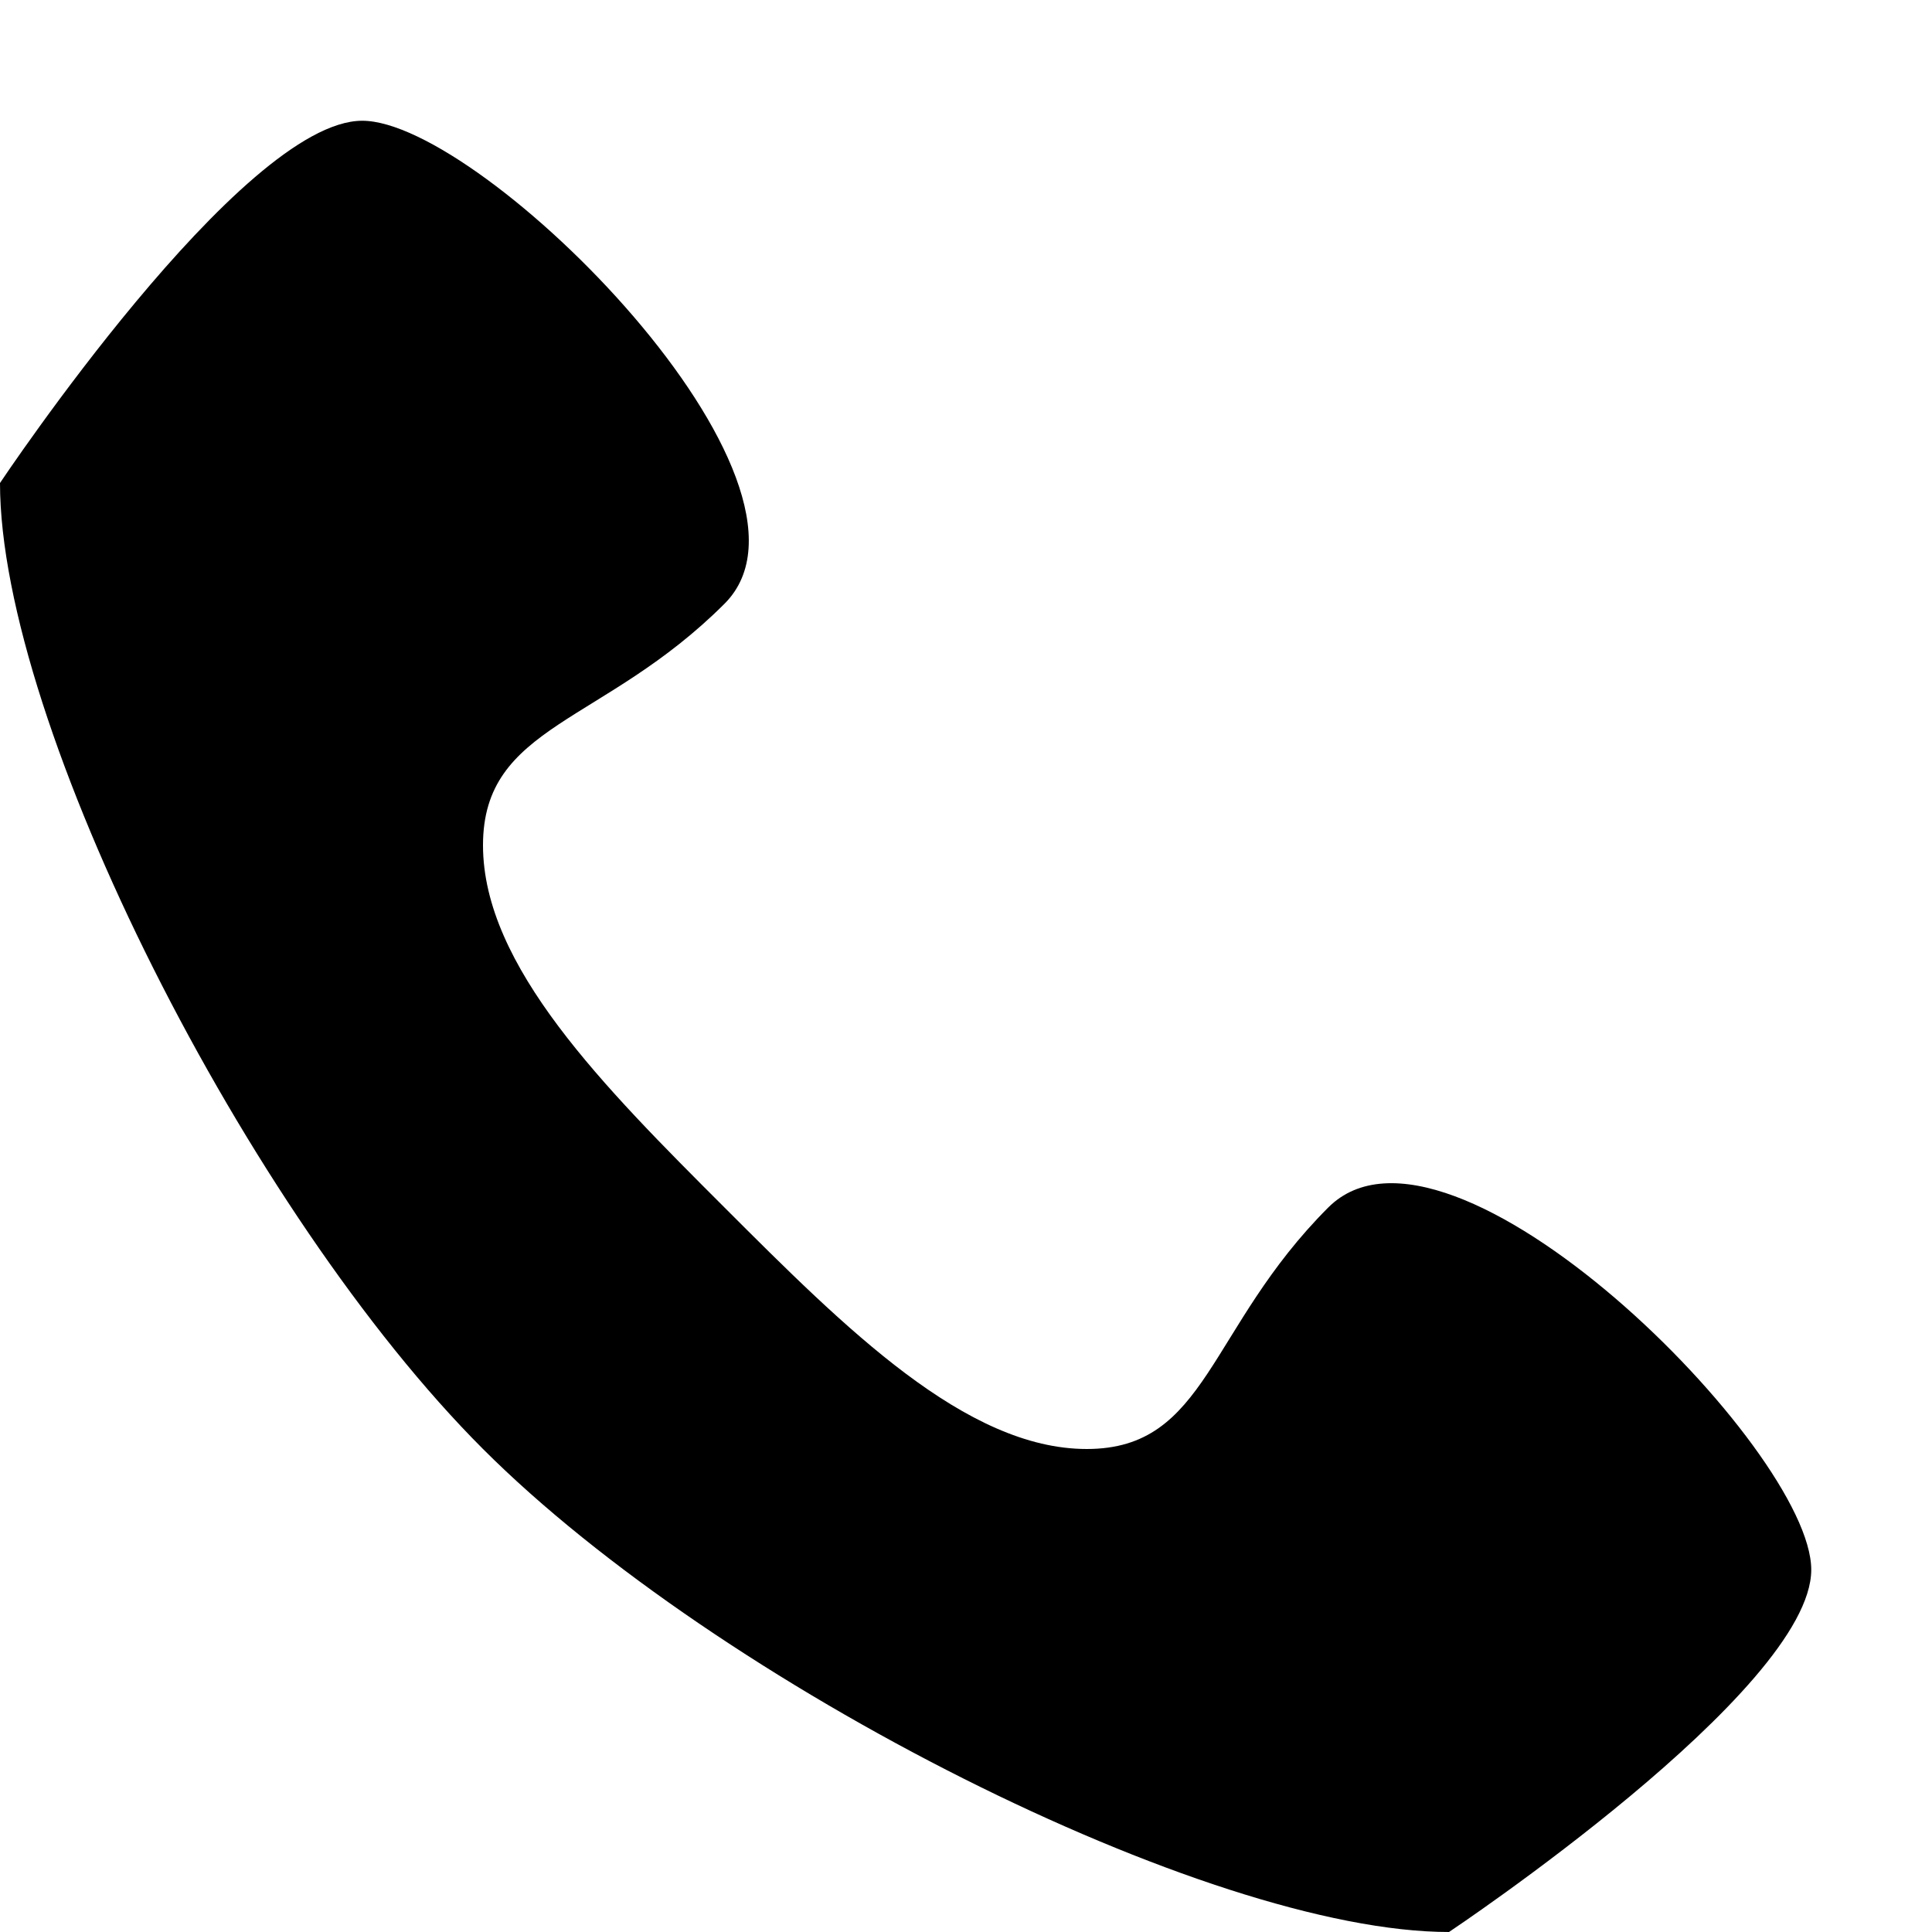
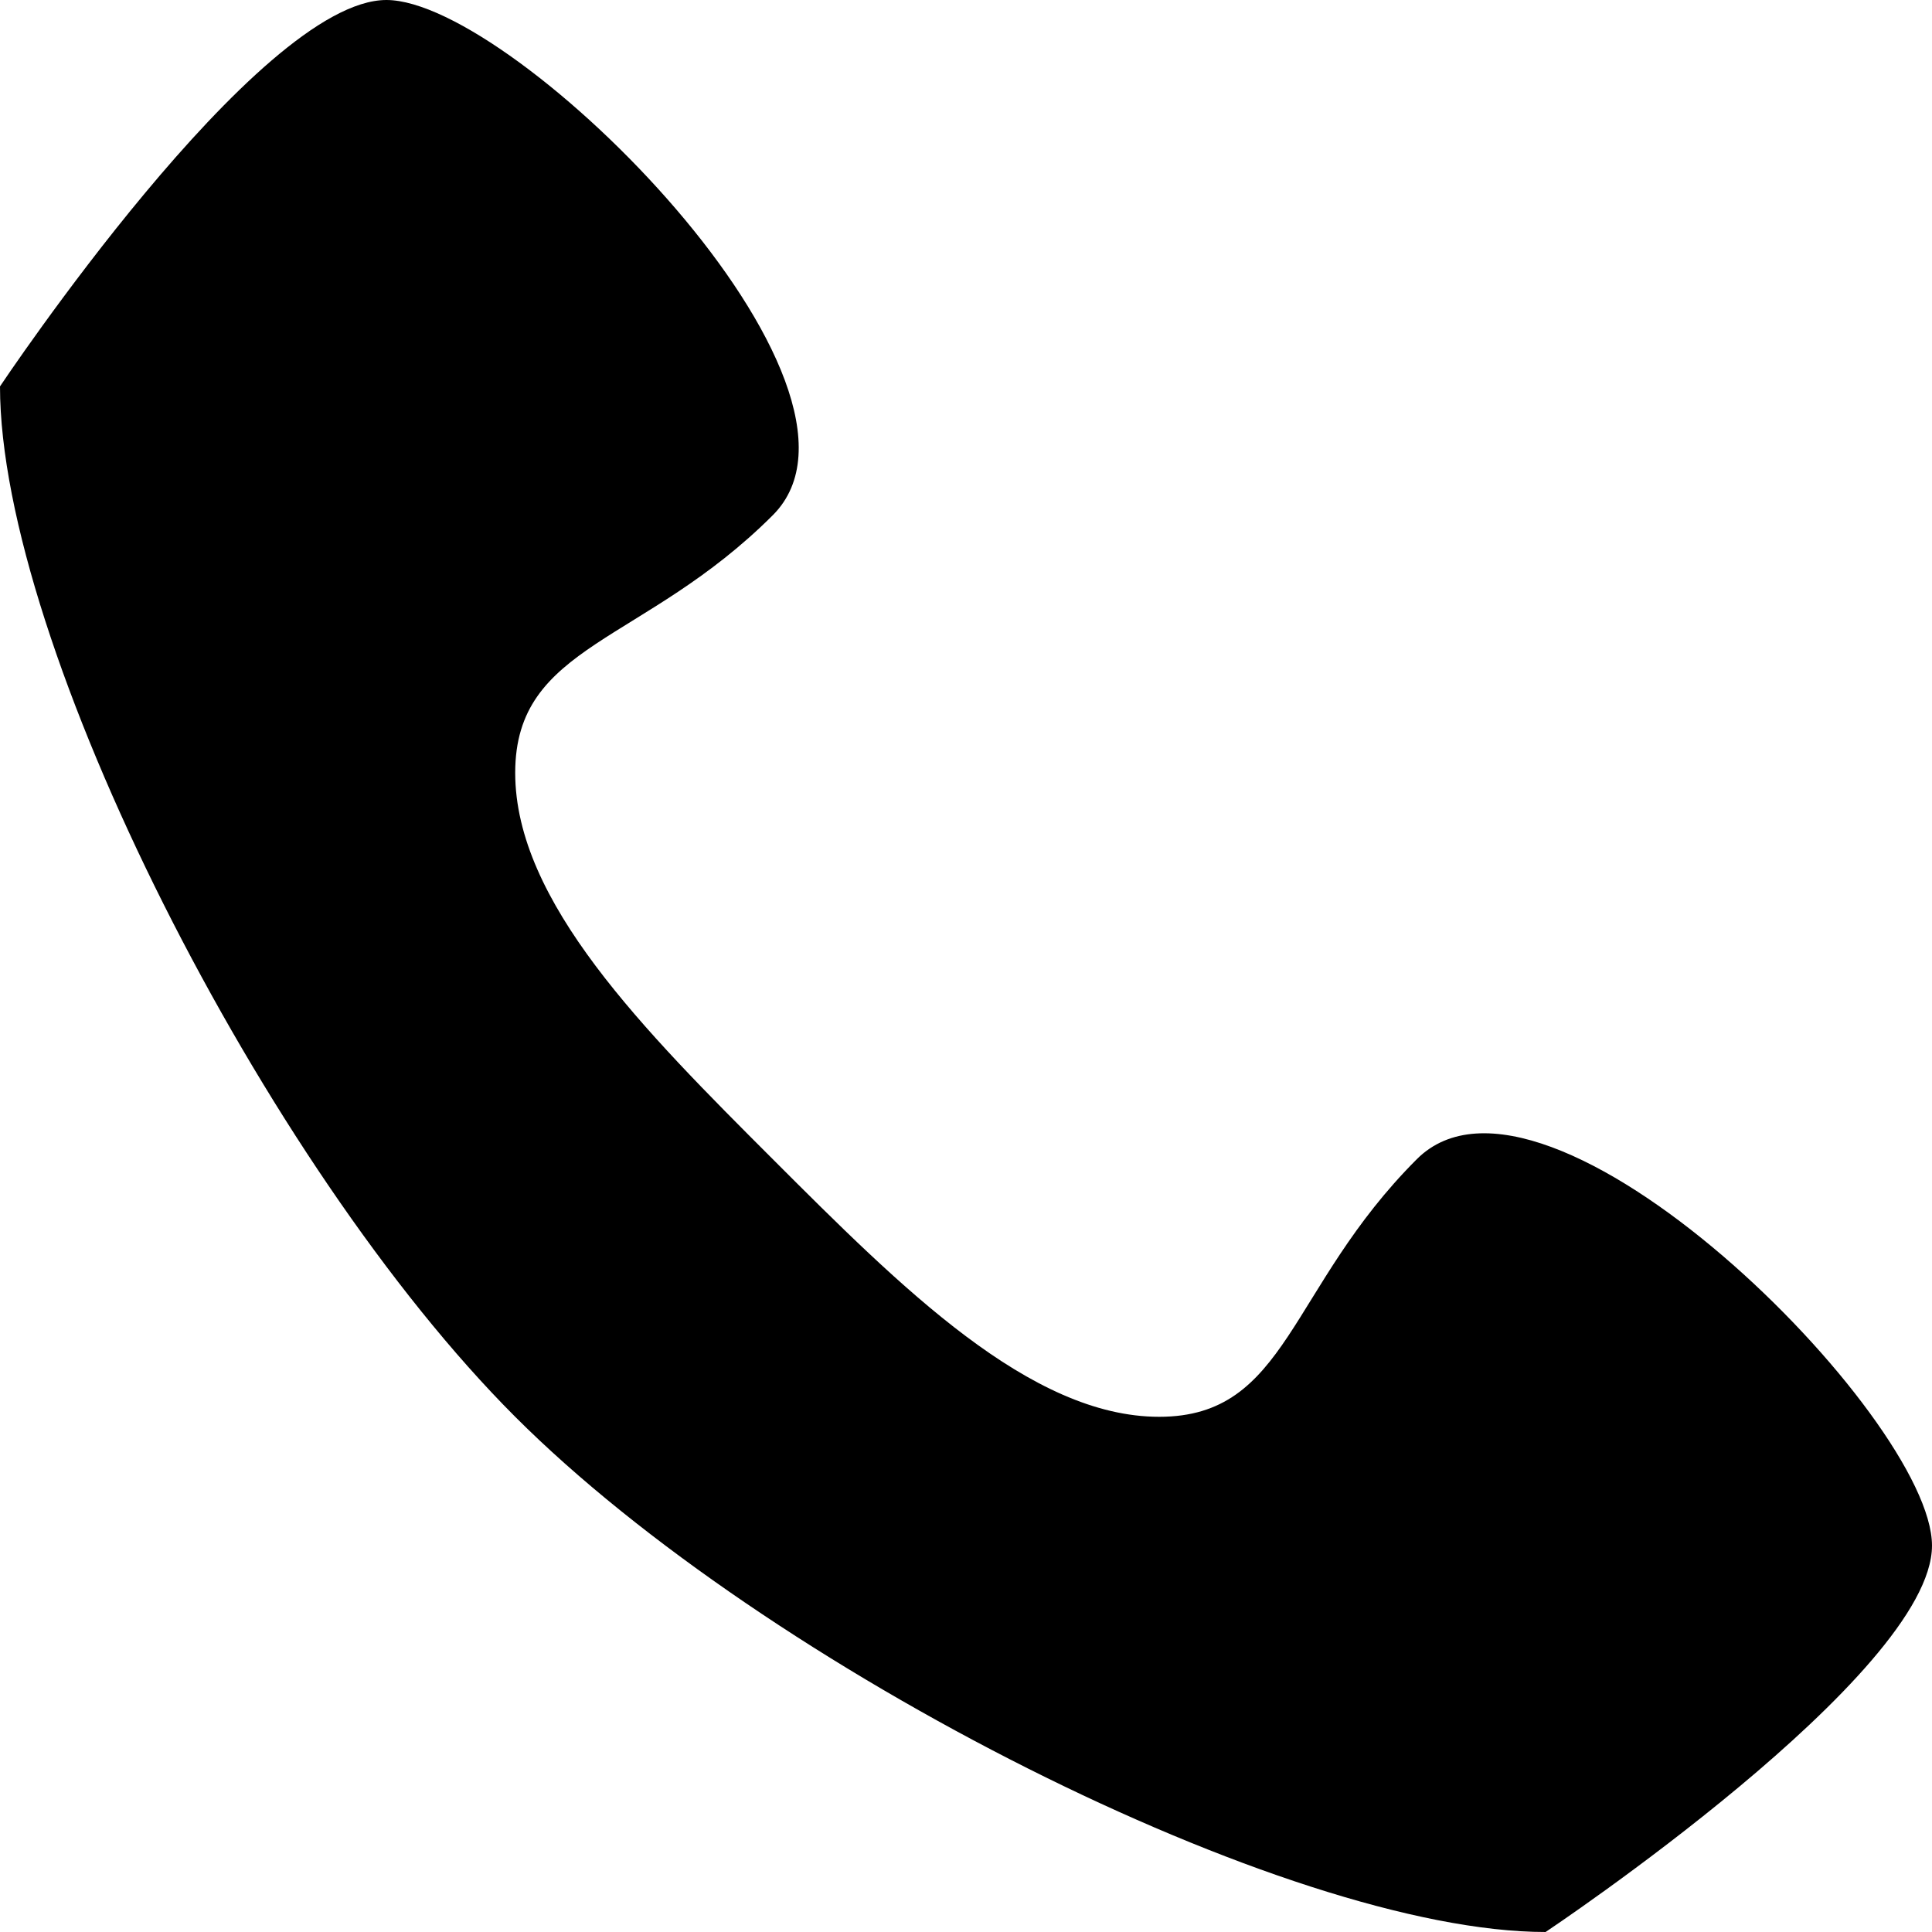
- <svg xmlns="http://www.w3.org/2000/svg" version="1.1" width="512" height="512" viewBox="0 0 512 512">
-   <g id="icomoon-ignore">
- </g>
-   <path d="M352 320c-32 32-32 64-64 64s-64-32-96-64-64-64-64-96 32-32 64-64-64-128-96-128-96 96-96 96c0 64 65.75 193.75 128 256s192 128 256 128c0 0 96-64 96-96s-96-128-128-96z" />
+ <svg xmlns="http://www.w3.org/2000/svg" version="1.2" viewBox="0 0 84 84" width="84" height="84">
+   <style />
+   <path d="m61.6 50.4c-5.6 5.6-5.6 11.2-11.2 11.2-5.6 0-11.2-5.6-16.8-11.2-5.6-5.6-11.2-11.2-11.2-16.8 0-5.6 5.6-5.6 11.2-11.2 5.6-5.6-11.2-22.4-16.8-22.4-5.6 0-16.8 16.8-16.8 16.8 0 11.2 11.5 33.9 22.4 44.8 10.9 10.9 33.6 22.4 44.8 22.4 0 0 16.8-11.2 16.8-16.8 0-5.6-16.8-22.4-22.4-16.8z" />
</svg>
